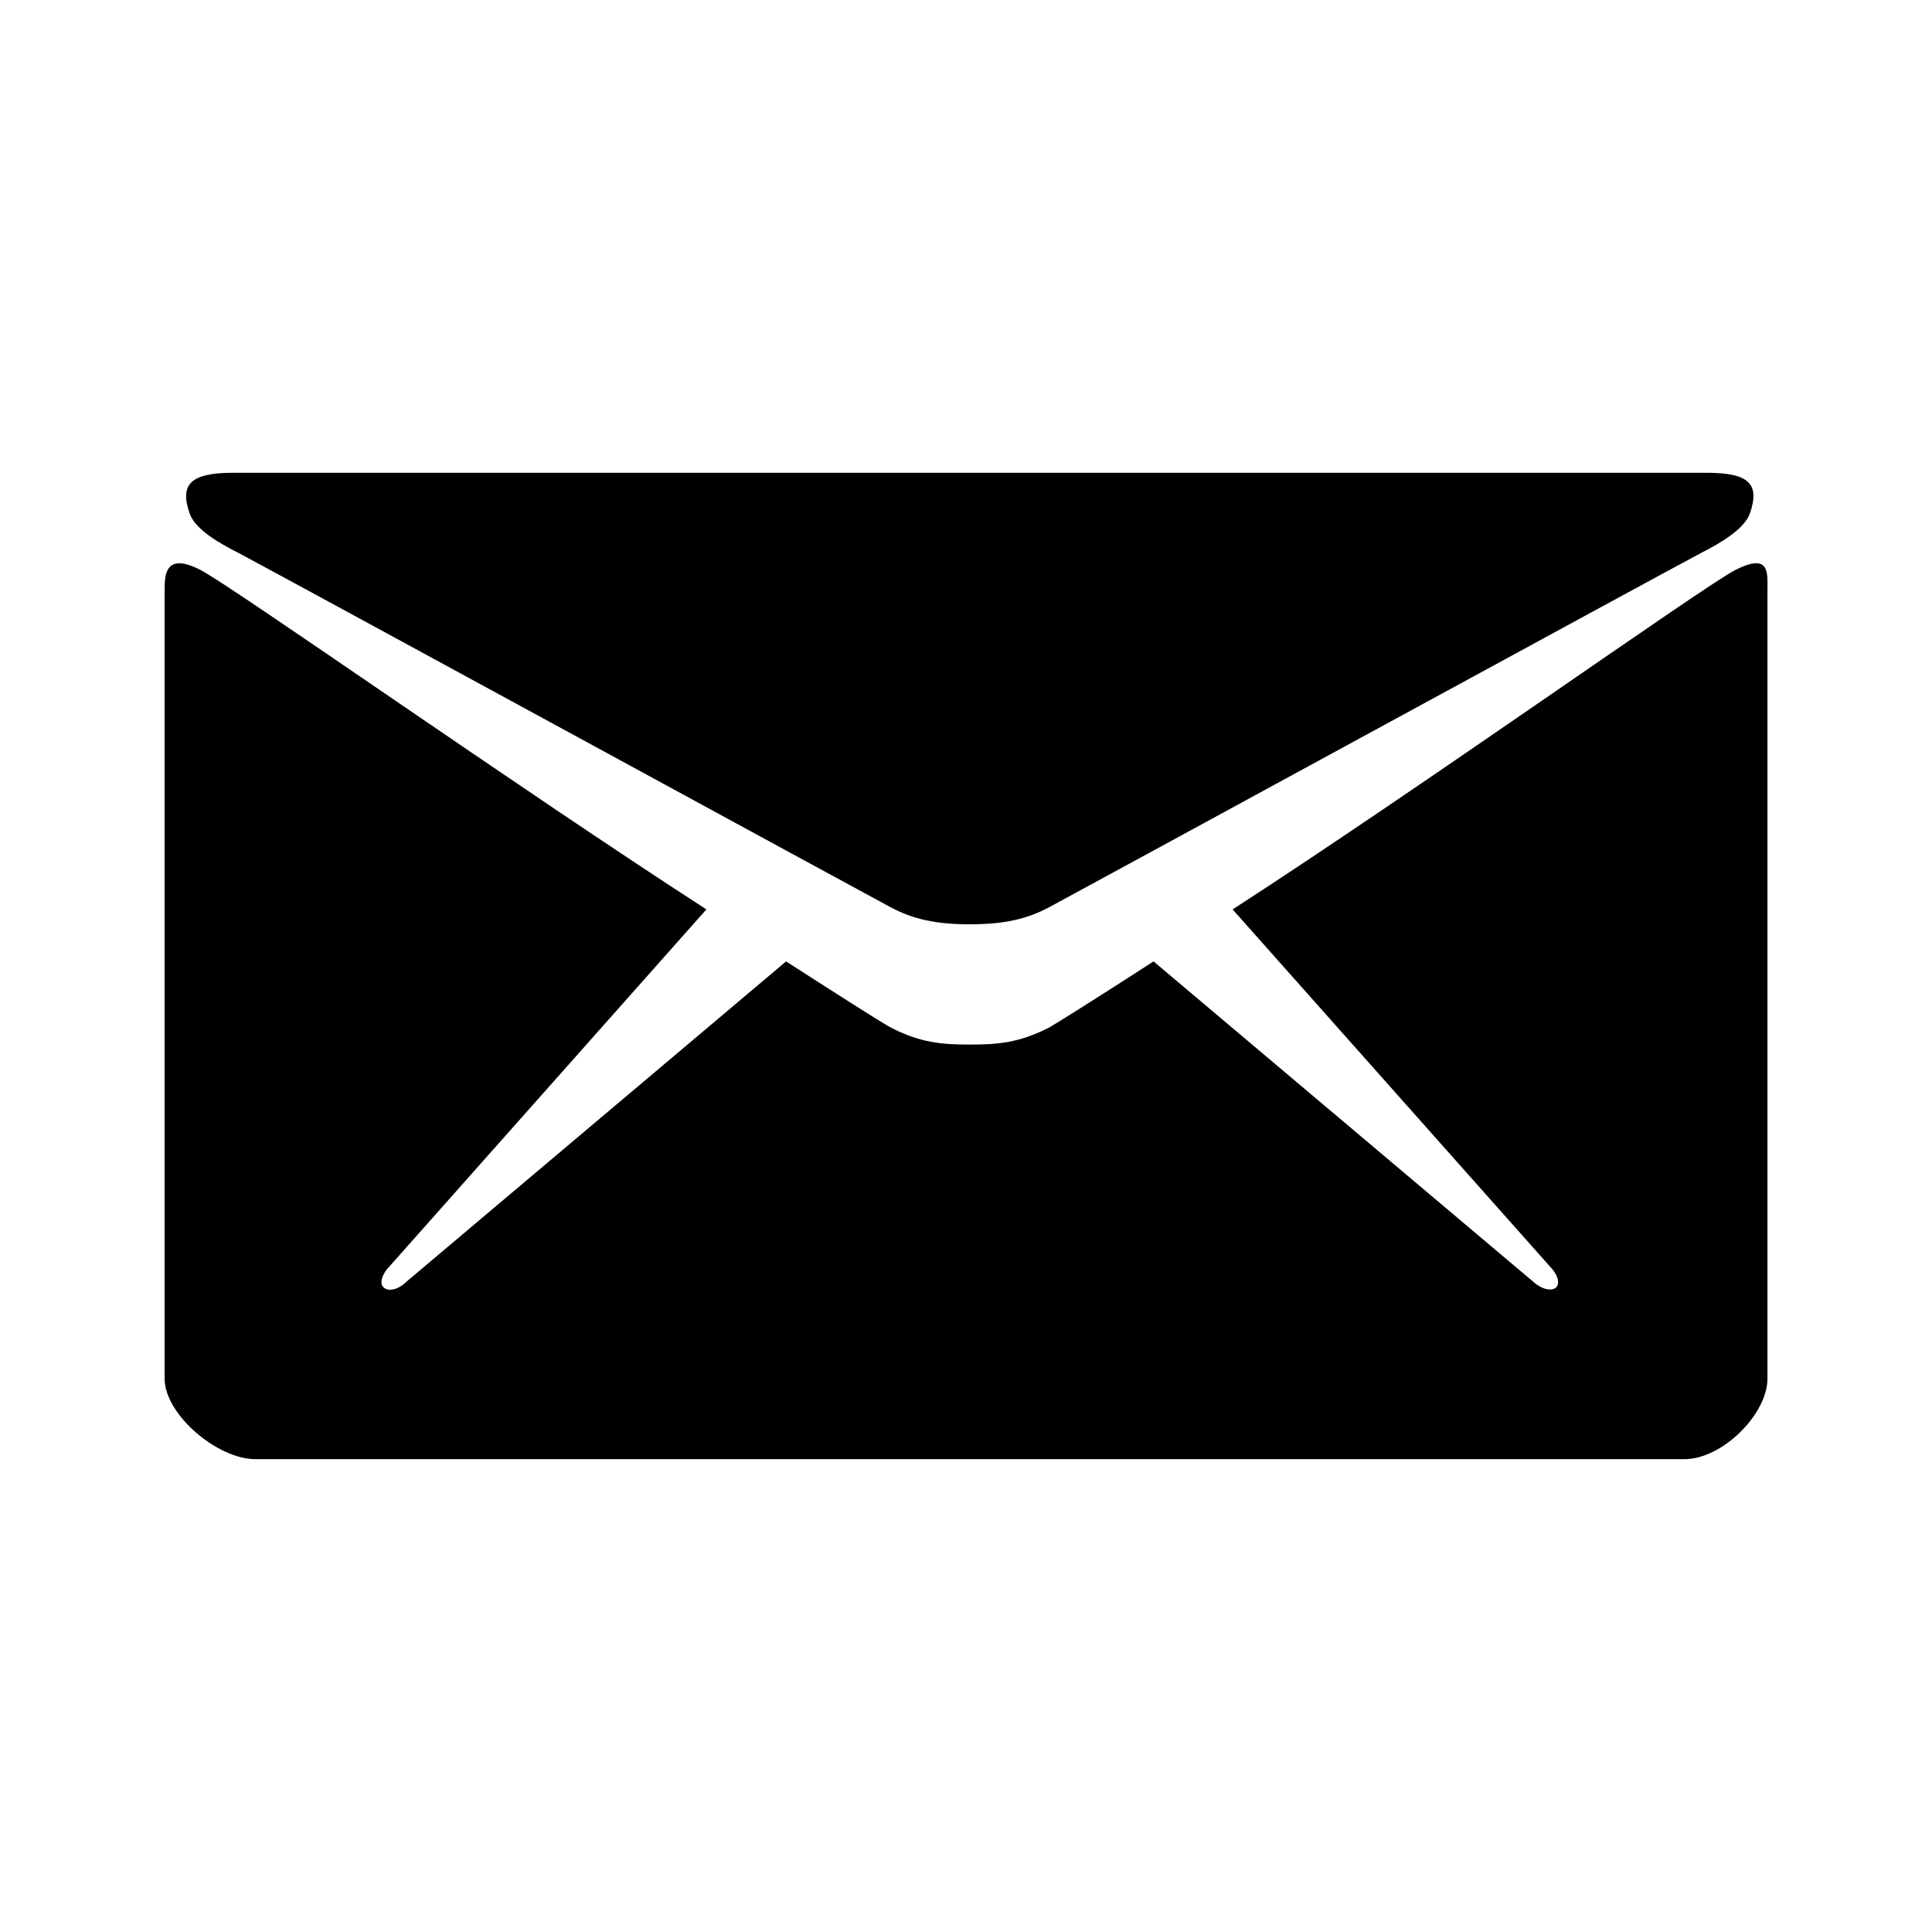
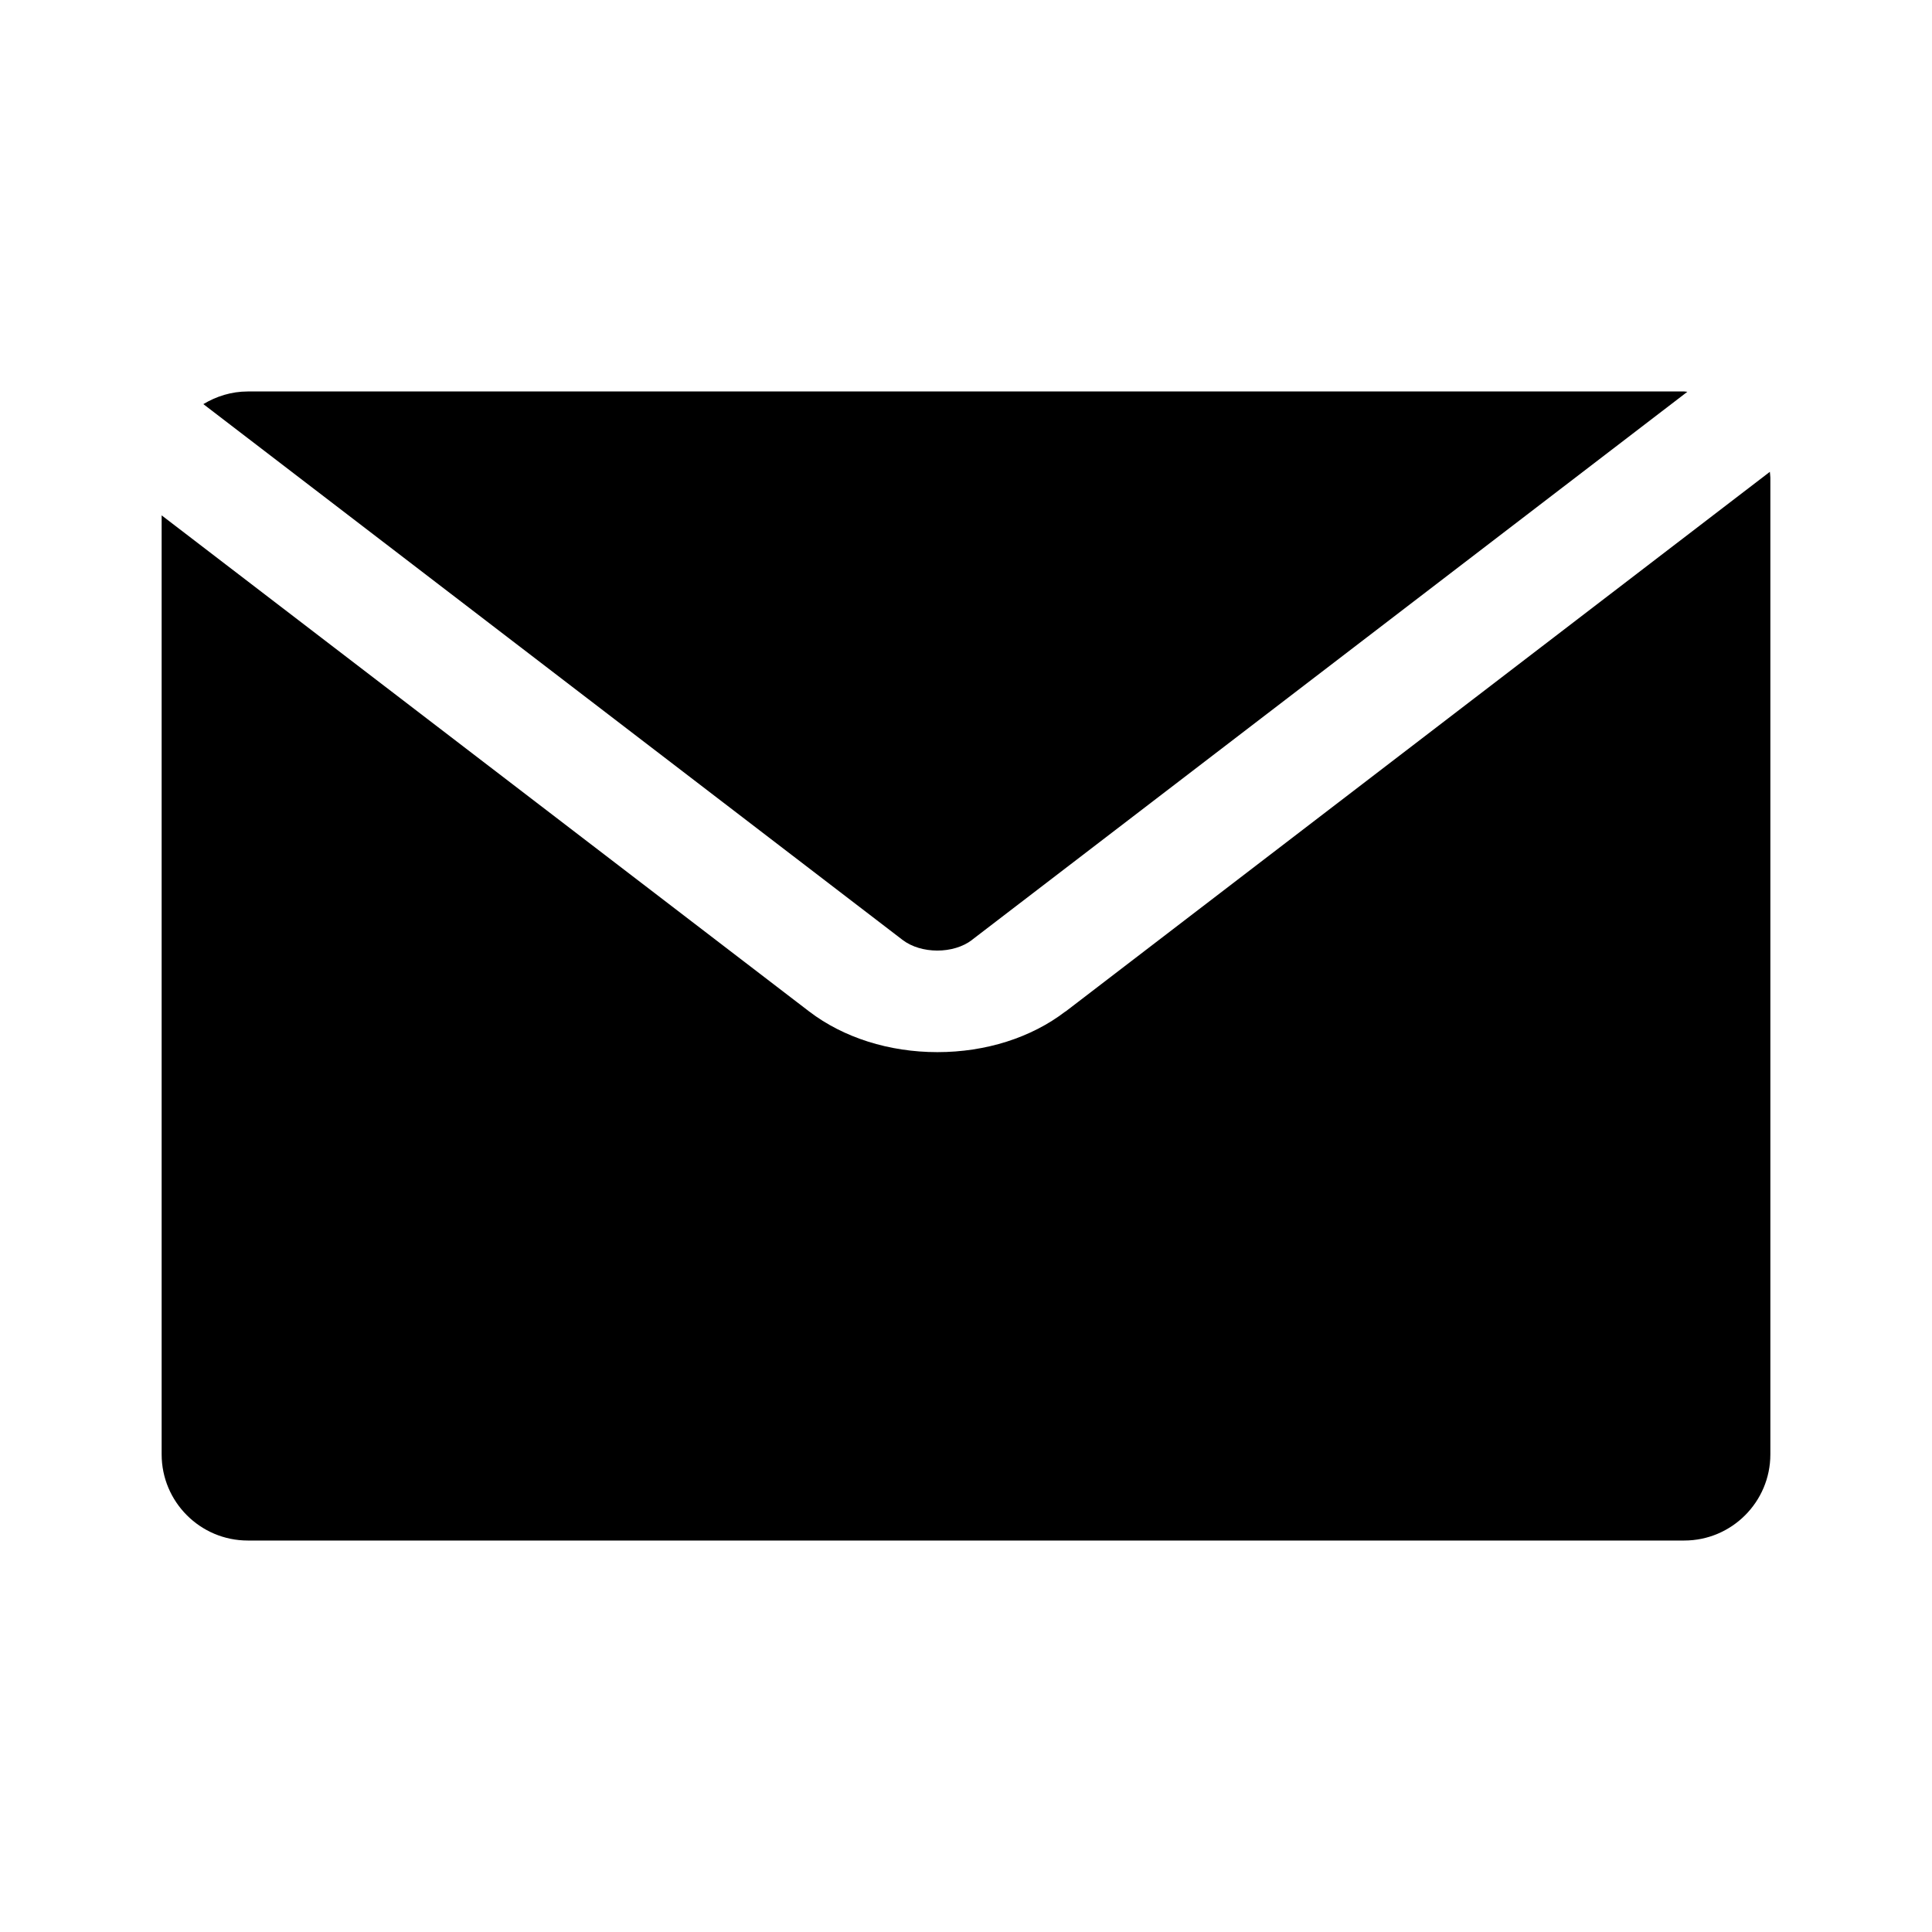
<svg xmlns="http://www.w3.org/2000/svg" viewBox="0 0 24 24">
-   <path d="M2.954 6.864c.526.278 7.84 4.264 8.113 4.408.273.144.55.21.98.21s.71-.066.982-.21 7.585-4.13 8.112-4.408c.196-.1.526-.282.598-.488.124-.364-.01-.503-.54-.503H2.897c-.532 0-.666.144-.542.503.07.21.402.388.598.488zm18.604.216c-.392.2-3.915 2.71-6.246 4.217l3.934 4.427c.096.096.14.21.086.268-.057.053-.182.024-.282-.067l-4.72-3.982c-.712.46-1.215.775-1.3.823-.37.187-.628.21-.982.21s-.613-.023-.98-.21c-.092-.048-.59-.364-1.303-.823l-4.72 3.982c-.095.096-.224.124-.28.067-.058-.053-.015-.172.08-.268l3.93-4.427C6.442 9.79 2.88 7.28 2.49 7.08c-.42-.216-.445.038-.445.234v9.812c0 .445.656 1 1.125 1h17.756c.47 0 1.03-.56 1.03-1V7.314c0-.2.028-.45-.398-.234z" />
+   <path d="M13.235 12.565c-.425.326-.99.505-1.59.505s-1.168-.18-1.593-.505L2.008 6.402v11.665c0 .59.48 1.07 1.07 1.07h17.844c.59 0 1.07-.48 1.07-1.07V5.933c0-.025-.005-.048-.006-.072l-8.75 6.705zm-1.16-.89l8.886-6.808c-.012 0-.025-.004-.038-.004H3.078c-.203 0-.39.06-.552.157l8.686 6.656c.23.176.632.177.863 0z" />
</svg>
